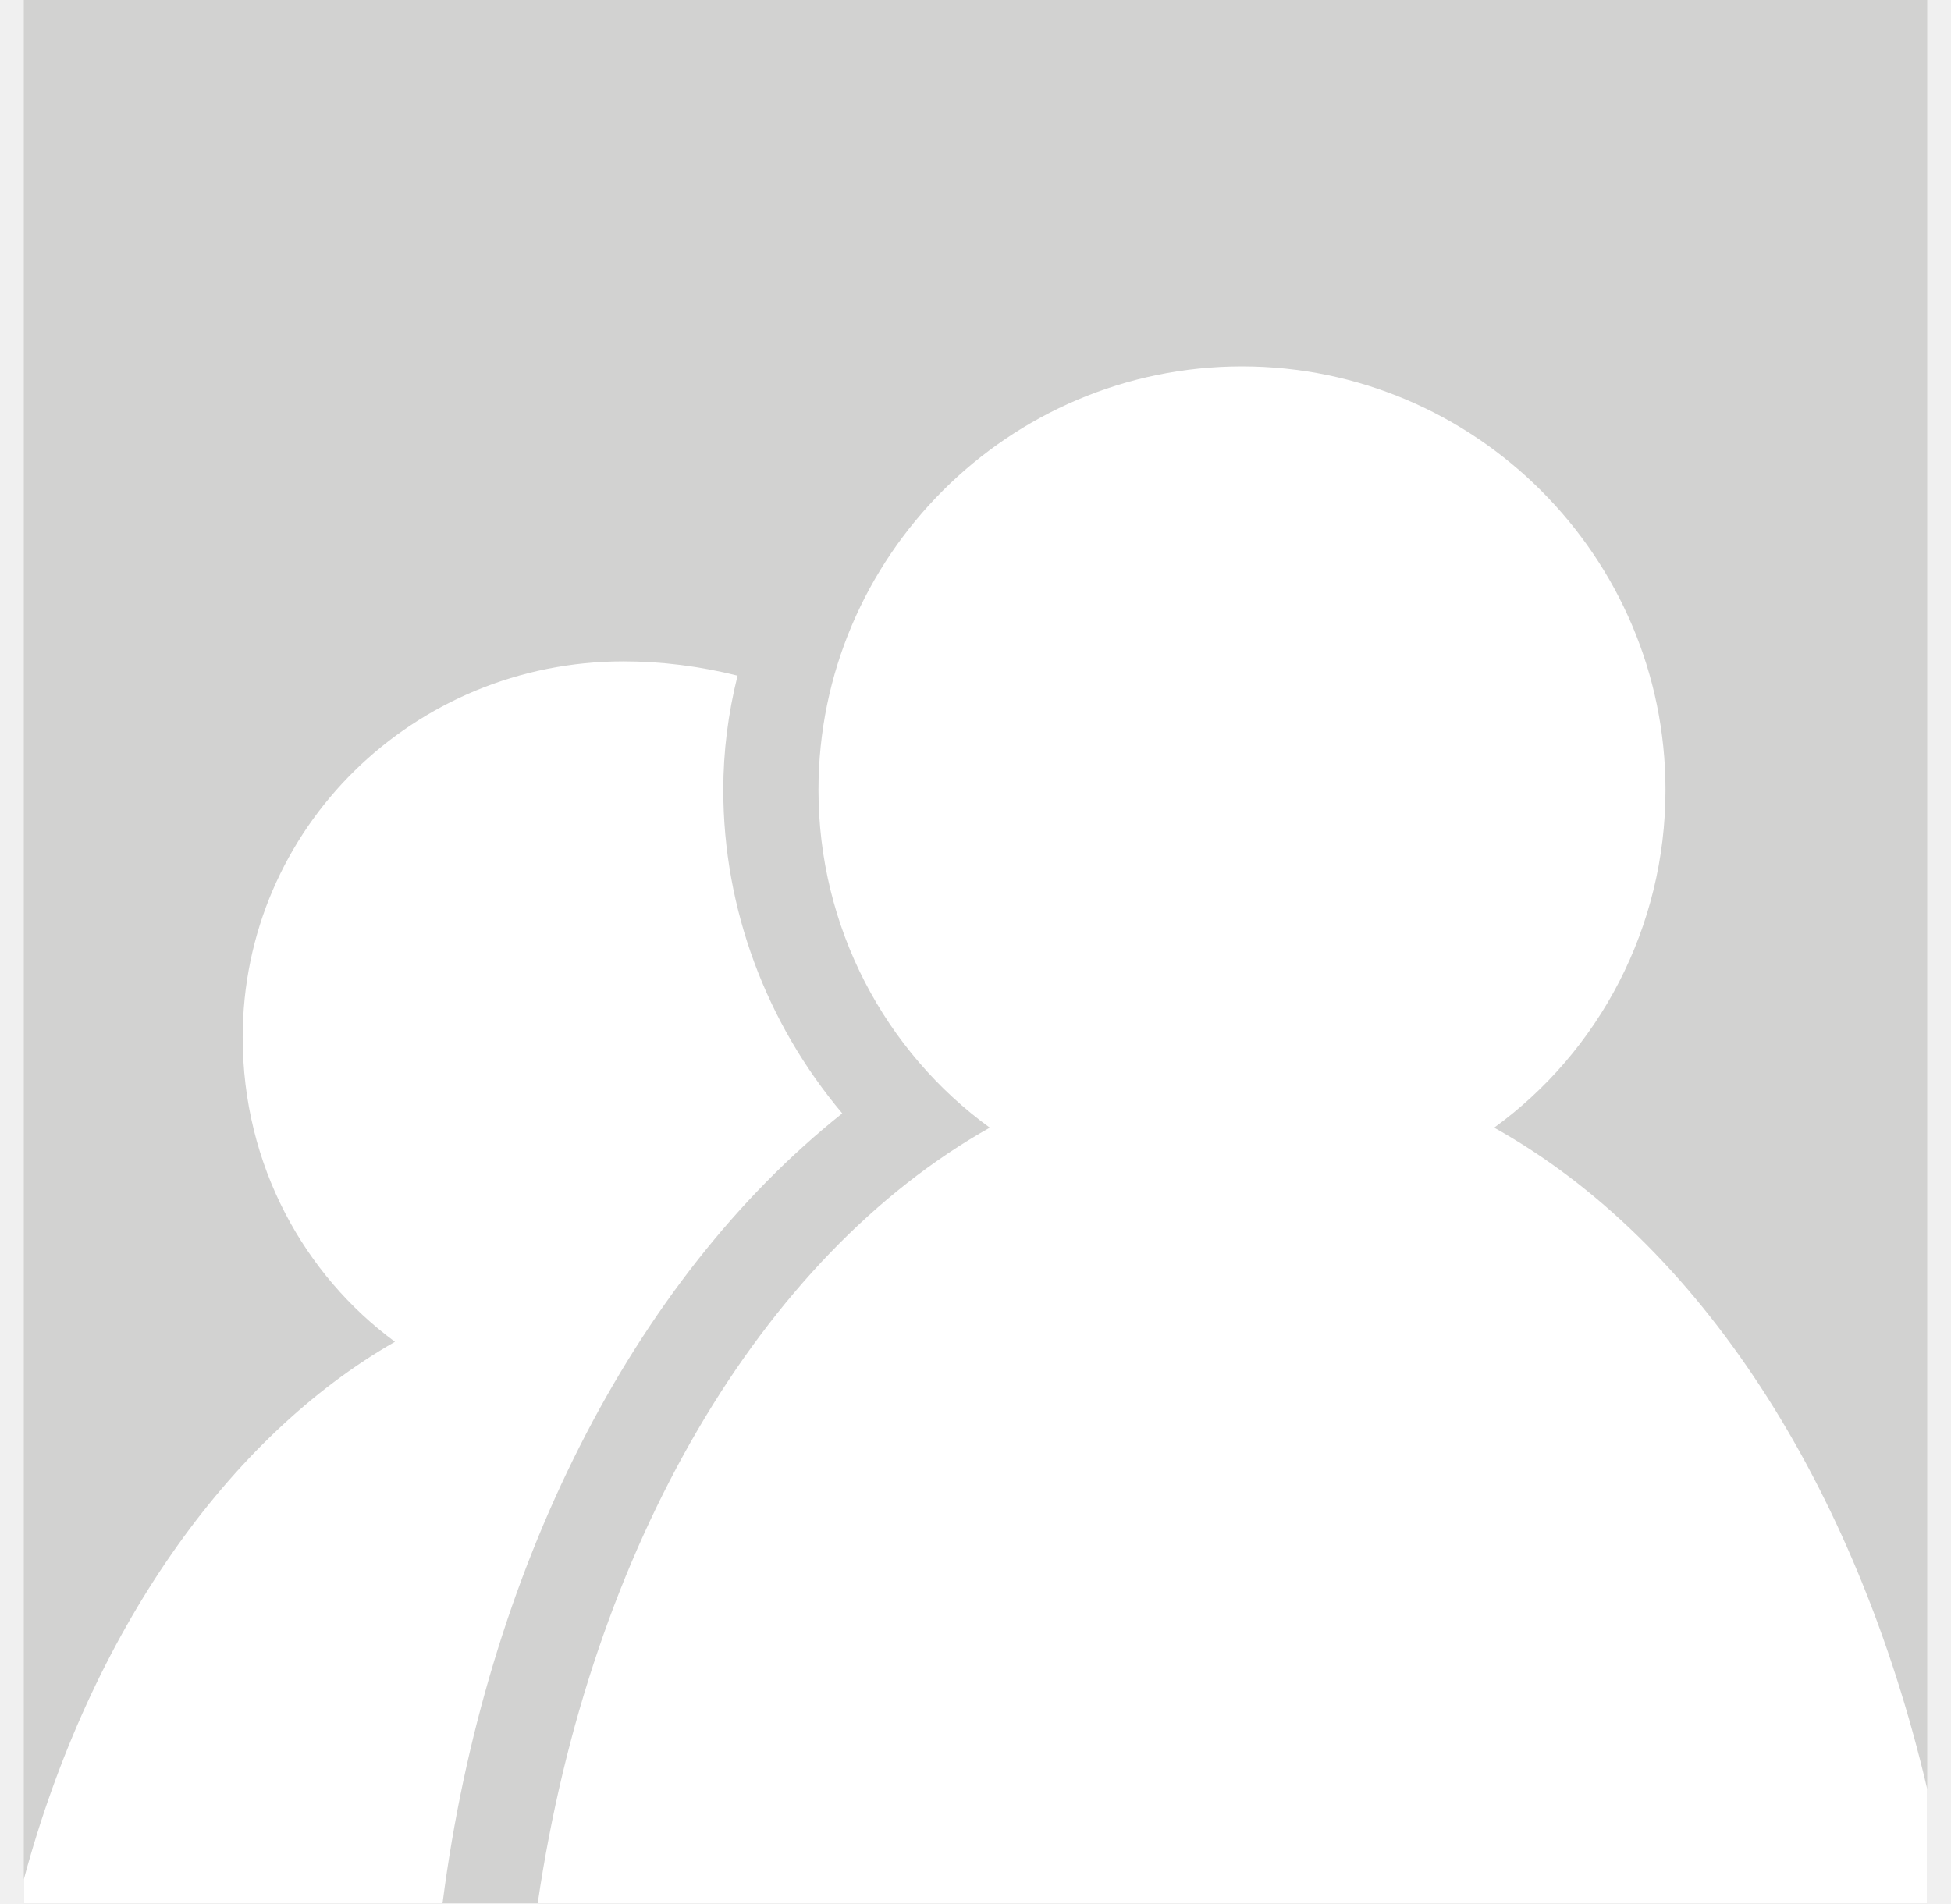
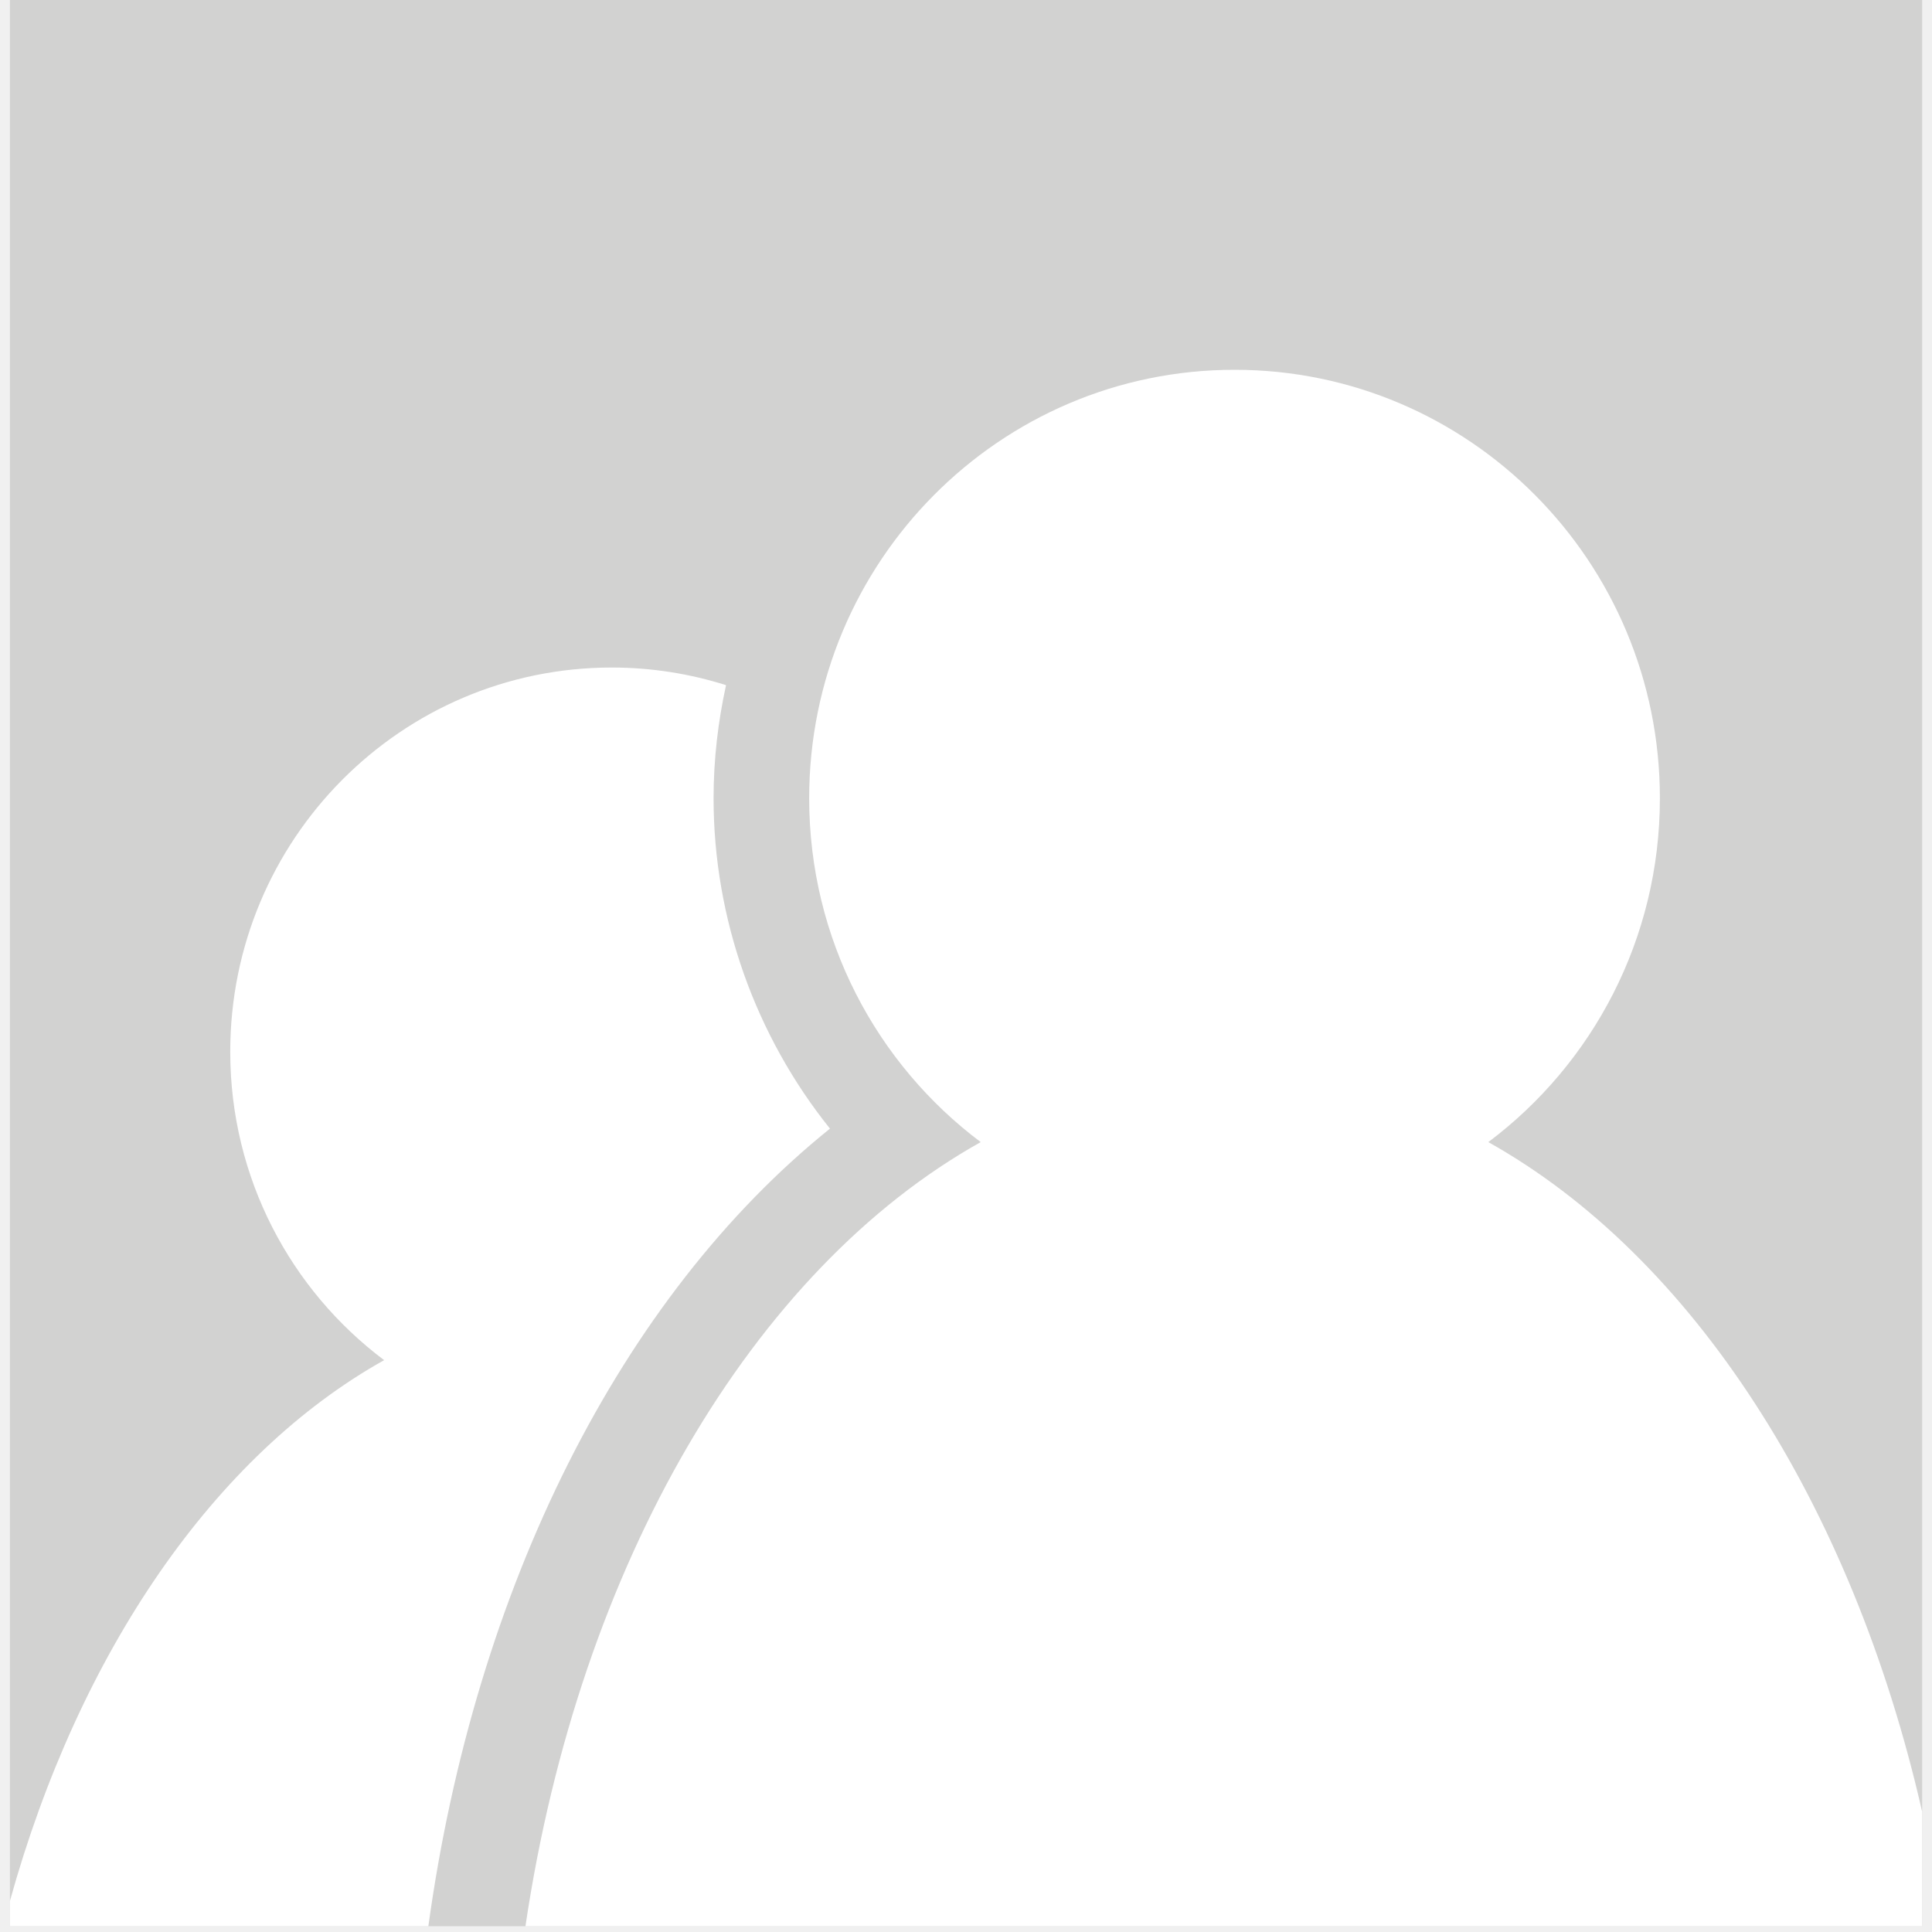
- <svg xmlns="http://www.w3.org/2000/svg" width="41" height="40" viewBox="0 0 41 40">
-   <style>.a{fill:#FFF;}</style>
-   <g fill="none">
-     <path d="M0.5 0L40.5 0 40.5 40 0.5 40 0.5 0Z" fill="#D2D2D1" />
-     <path d="M17.7 23.4C16.1 21.5 15.2 19.1 15.2 16.6 15.2 15.8 15.3 15 15.5 14.2 14.7 14 13.9 13.9 13.1 13.9 8.7 13.9 5.1 17.4 5.1 21.8 5.1 24.5 6.4 26.8 8.3 28.2 4.8 30.2 1.9 34.3 0.5 39.5L0.5 40 9.3 40C10.2 33 13.3 26.9 17.7 23.4" class="a" />
-     <path d="M40.5 37.6C39 31.2 35.7 26.1 31.4 23.7 33.6 22.1 35 19.5 35 16.6 35 11.7 31 7.7 26.1 7.7 21.2 7.7 17.2 11.7 17.2 16.6 17.2 19.5 18.6 22.1 20.8 23.7 16 26.4 12.4 32.5 11.3 40L40.5 40 40.5 37.6" class="a" />
+ <svg xmlns="http://www.w3.org/2000/svg" width="140px" height="140px" viewBox="0 0 140 140" version="1.1">
+   <defs />
+   <g id="Page-1" stroke="none" stroke-width="1" fill="none" fill-rule="evenodd">
+     <g id="-icons" transform="translate(-1501, -296)">
+       <g id="ava-group" transform="translate(1501, 296)">
+         <polygon id="Fill-53" fill="#D2D2D1" points="0.718 0 139.287 0 139.287 139.581 0.718 139.581" />
+         <path d="M60.143,81.784 C54.76,75.07 51.708,66.605 51.708,57.846 C51.708,55.03 52.033,52.291 52.612,49.649 C49.996,48.822 47.215,48.372 44.325,48.372 C29.062,48.372 16.684,60.836 16.684,76.215 C16.684,85.368 21.07,93.484 27.836,98.562 C15.572,105.419 5.73,119.698 0.718,137.756 L0.718,139.581 L31.04,139.581 C34.428,115.043 44.966,93.994 60.143,81.784" id="Fill-54" fill="#FFFFFF" />
+         <path d="M139.287,131.293 C134.188,108.891 122.593,91.007 107.849,82.761 C115.394,77.101 120.282,68.049 120.282,57.846 C120.282,40.698 106.481,26.796 89.458,26.796 C72.434,26.796 58.636,40.698 58.636,57.846 C58.636,68.049 63.521,77.101 71.066,82.761 C54.545,92.001 41.973,113.336 38.076,139.581 L139.287,139.581 L139.287,131.293" id="Fill-55" fill="#FFFFFF" />
+       </g>
+     </g>
  </g>
</svg>
